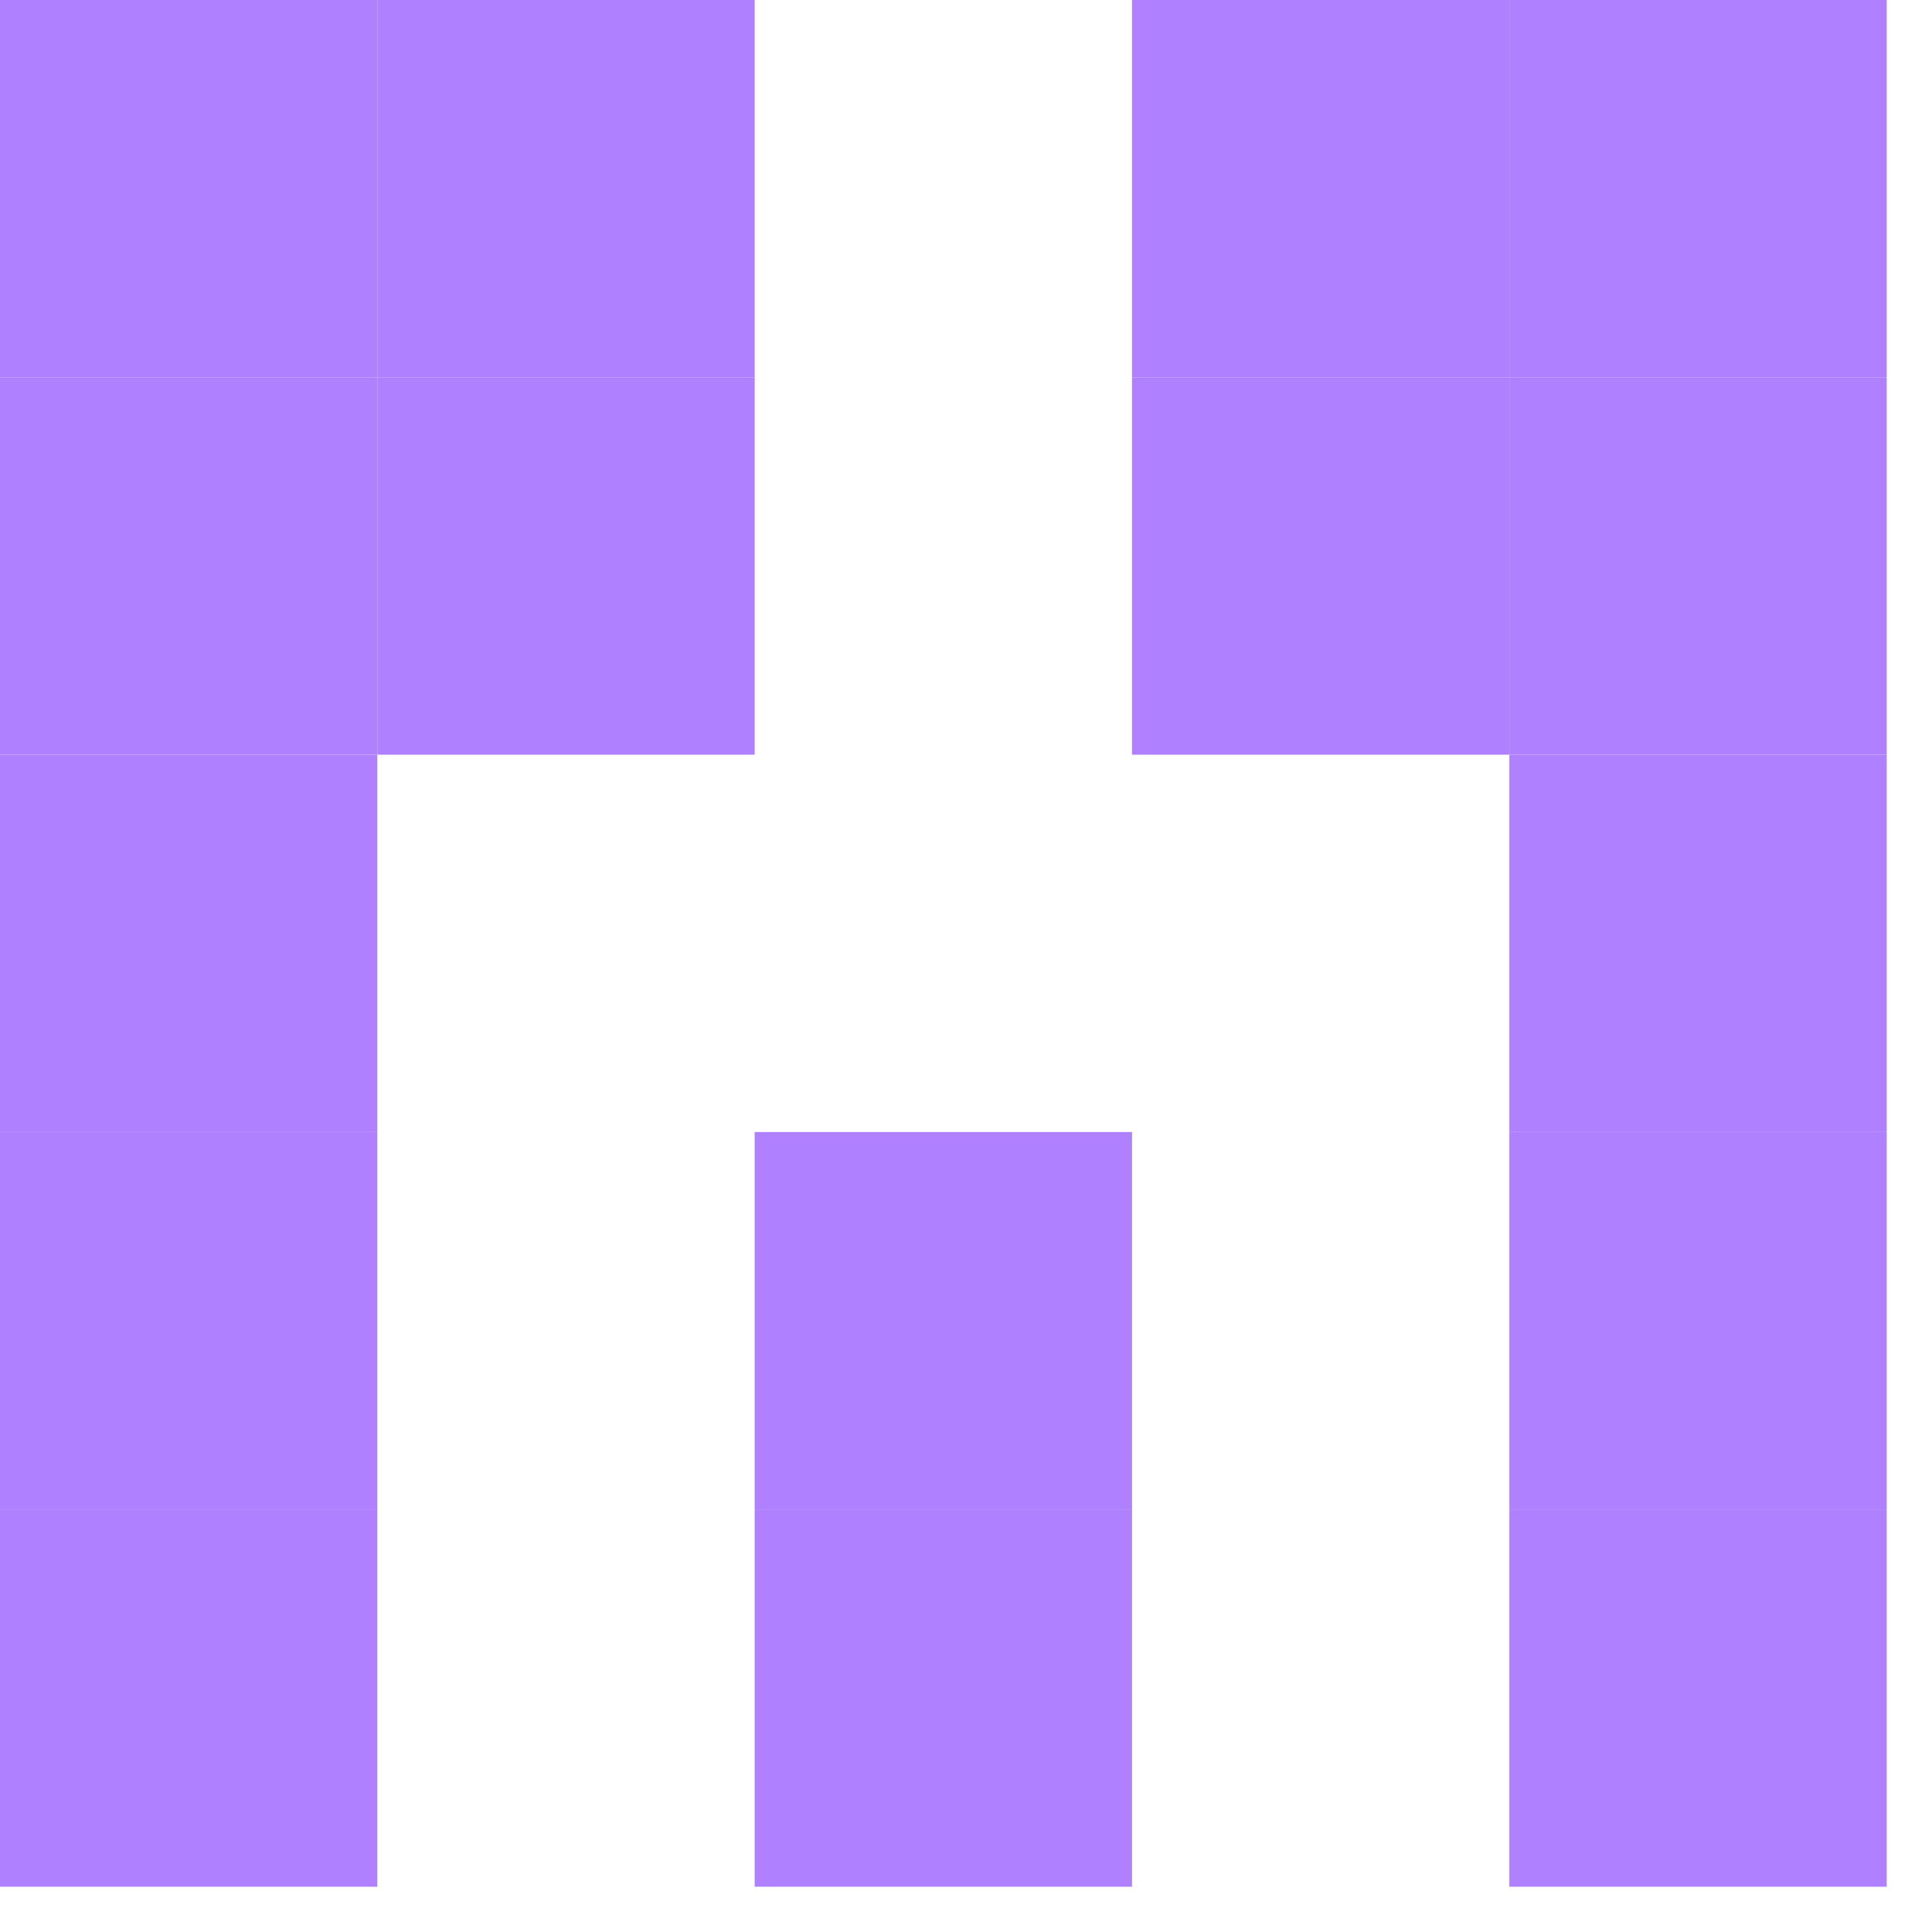
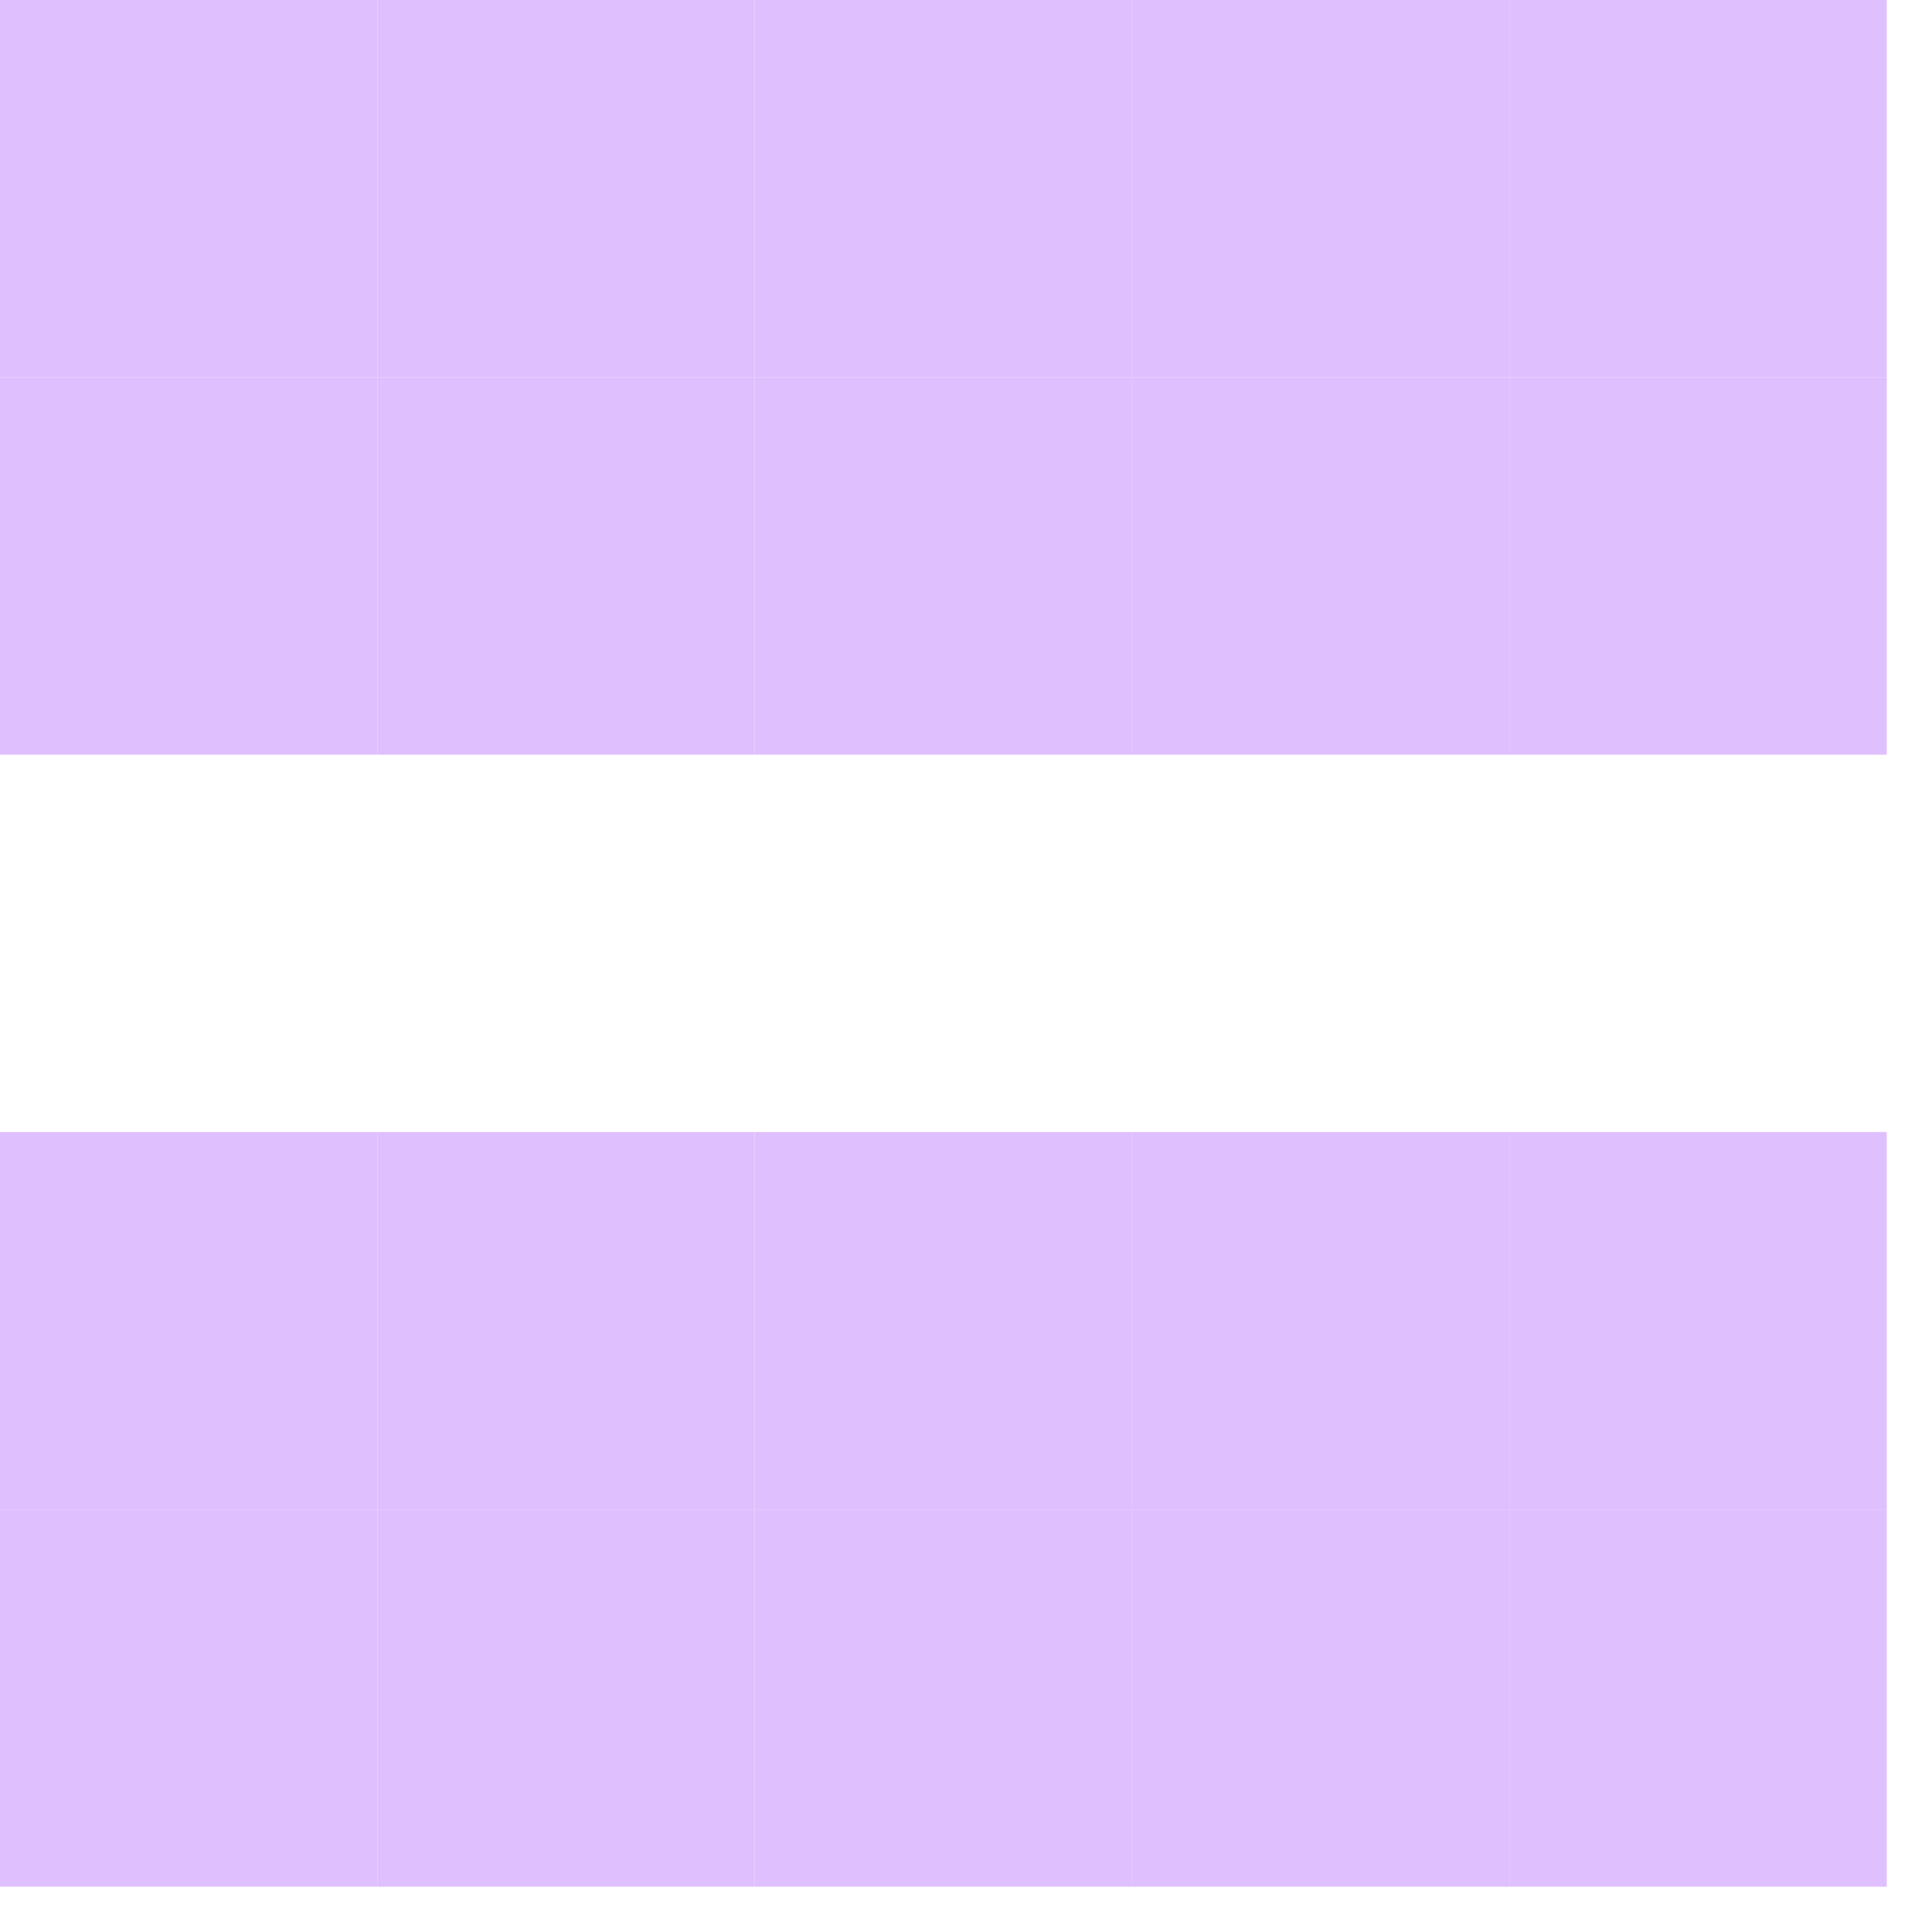
<svg xmlns="http://www.w3.org/2000/svg" id="example-identicon-50-svg" width="128" height="128" viewbox="0 0 128 128">
  <g>
-     <rect x="0" y="0" width="25" height="25" fill="#af80ff" />
-     <rect x="25" y="0" width="25" height="25" fill="#af80ff" />
-     <rect x="50" y="0" width="25" height="25" fill="none" />
-     <rect x="75" y="0" width="25" height="25" fill="#af80ff" />
-     <rect x="100" y="0" width="25" height="25" fill="#af80ff" />
-     <rect x="0" y="25" width="25" height="25" fill="#af80ff" />
-     <rect x="25" y="25" width="25" height="25" fill="#af80ff" />
-     <rect x="50" y="25" width="25" height="25" fill="none" />
-     <rect x="75" y="25" width="25" height="25" fill="#af80ff" />
-     <rect x="100" y="25" width="25" height="25" fill="#af80ff" />
-     <rect x="0" y="50" width="25" height="25" fill="#af80ff" />
+     <rect x="0" y="0" width="25" height="25" fill="#e0bfff" />
+     <rect x="25" y="0" width="25" height="25" fill="#e0bfff" />
+     <rect x="50" y="0" width="25" height="25" fill="#e0bfff" />
+     <rect x="75" y="0" width="25" height="25" fill="#e0bfff" />
+     <rect x="100" y="0" width="25" height="25" fill="#e0bfff" />
+     <rect x="0" y="25" width="25" height="25" fill="#e0bfff" />
+     <rect x="25" y="25" width="25" height="25" fill="#e0bfff" />
+     <rect x="50" y="25" width="25" height="25" fill="#e0bfff" />
+     <rect x="75" y="25" width="25" height="25" fill="#e0bfff" />
+     <rect x="100" y="25" width="25" height="25" fill="#e0bfff" />
+     <rect x="0" y="50" width="25" height="25" fill="none" />
    <rect x="25" y="50" width="25" height="25" fill="none" />
    <rect x="50" y="50" width="25" height="25" fill="none" />
    <rect x="75" y="50" width="25" height="25" fill="none" />
-     <rect x="100" y="50" width="25" height="25" fill="#af80ff" />
-     <rect x="0" y="75" width="25" height="25" fill="#af80ff" />
-     <rect x="25" y="75" width="25" height="25" fill="none" />
-     <rect x="50" y="75" width="25" height="25" fill="#af80ff" />
-     <rect x="75" y="75" width="25" height="25" fill="none" />
-     <rect x="100" y="75" width="25" height="25" fill="#af80ff" />
-     <rect x="0" y="100" width="25" height="25" fill="#af80ff" />
-     <rect x="25" y="100" width="25" height="25" fill="none" />
-     <rect x="50" y="100" width="25" height="25" fill="#af80ff" />
-     <rect x="75" y="100" width="25" height="25" fill="none" />
-     <rect x="100" y="100" width="25" height="25" fill="#af80ff" />
+     <rect x="100" y="50" width="25" height="25" fill="none" />
+     <rect x="0" y="75" width="25" height="25" fill="#e0bfff" />
+     <rect x="25" y="75" width="25" height="25" fill="#e0bfff" />
+     <rect x="50" y="75" width="25" height="25" fill="#e0bfff" />
+     <rect x="75" y="75" width="25" height="25" fill="#e0bfff" />
+     <rect x="100" y="75" width="25" height="25" fill="#e0bfff" />
+     <rect x="0" y="100" width="25" height="25" fill="#e0bfff" />
+     <rect x="25" y="100" width="25" height="25" fill="#e0bfff" />
+     <rect x="50" y="100" width="25" height="25" fill="#e0bfff" />
+     <rect x="75" y="100" width="25" height="25" fill="#e0bfff" />
+     <rect x="100" y="100" width="25" height="25" fill="#e0bfff" />
  </g>
</svg>
